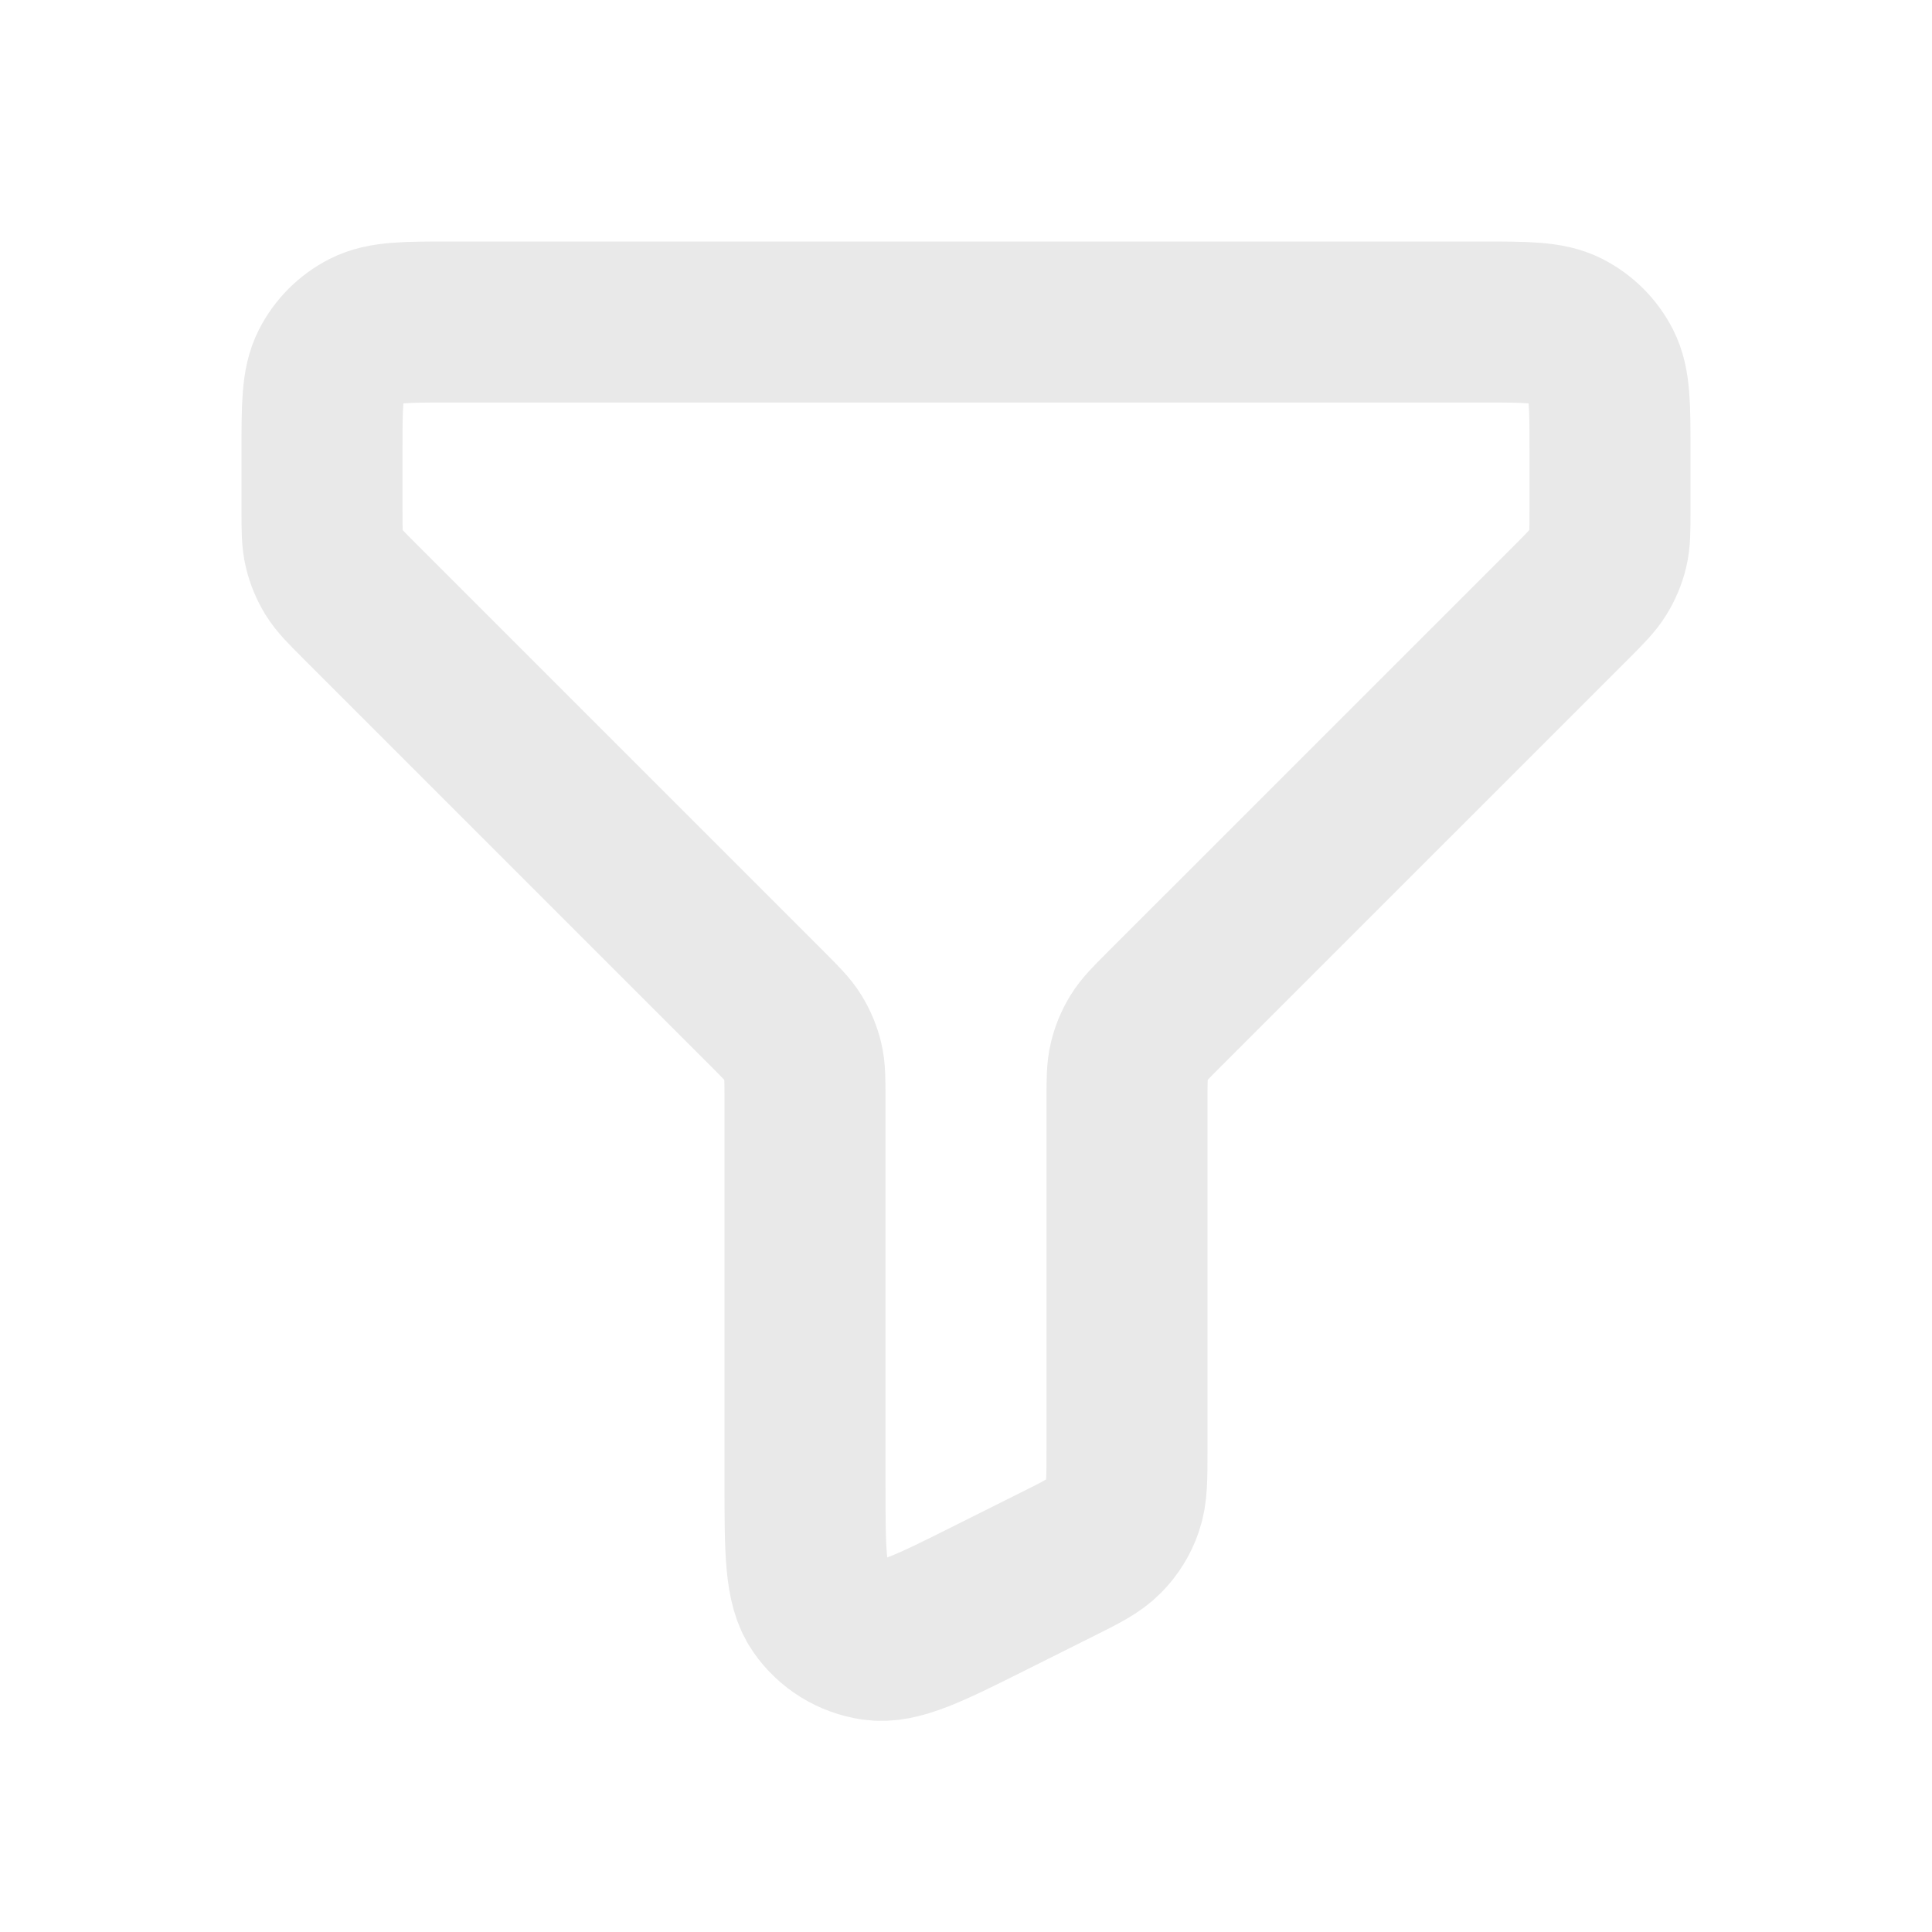
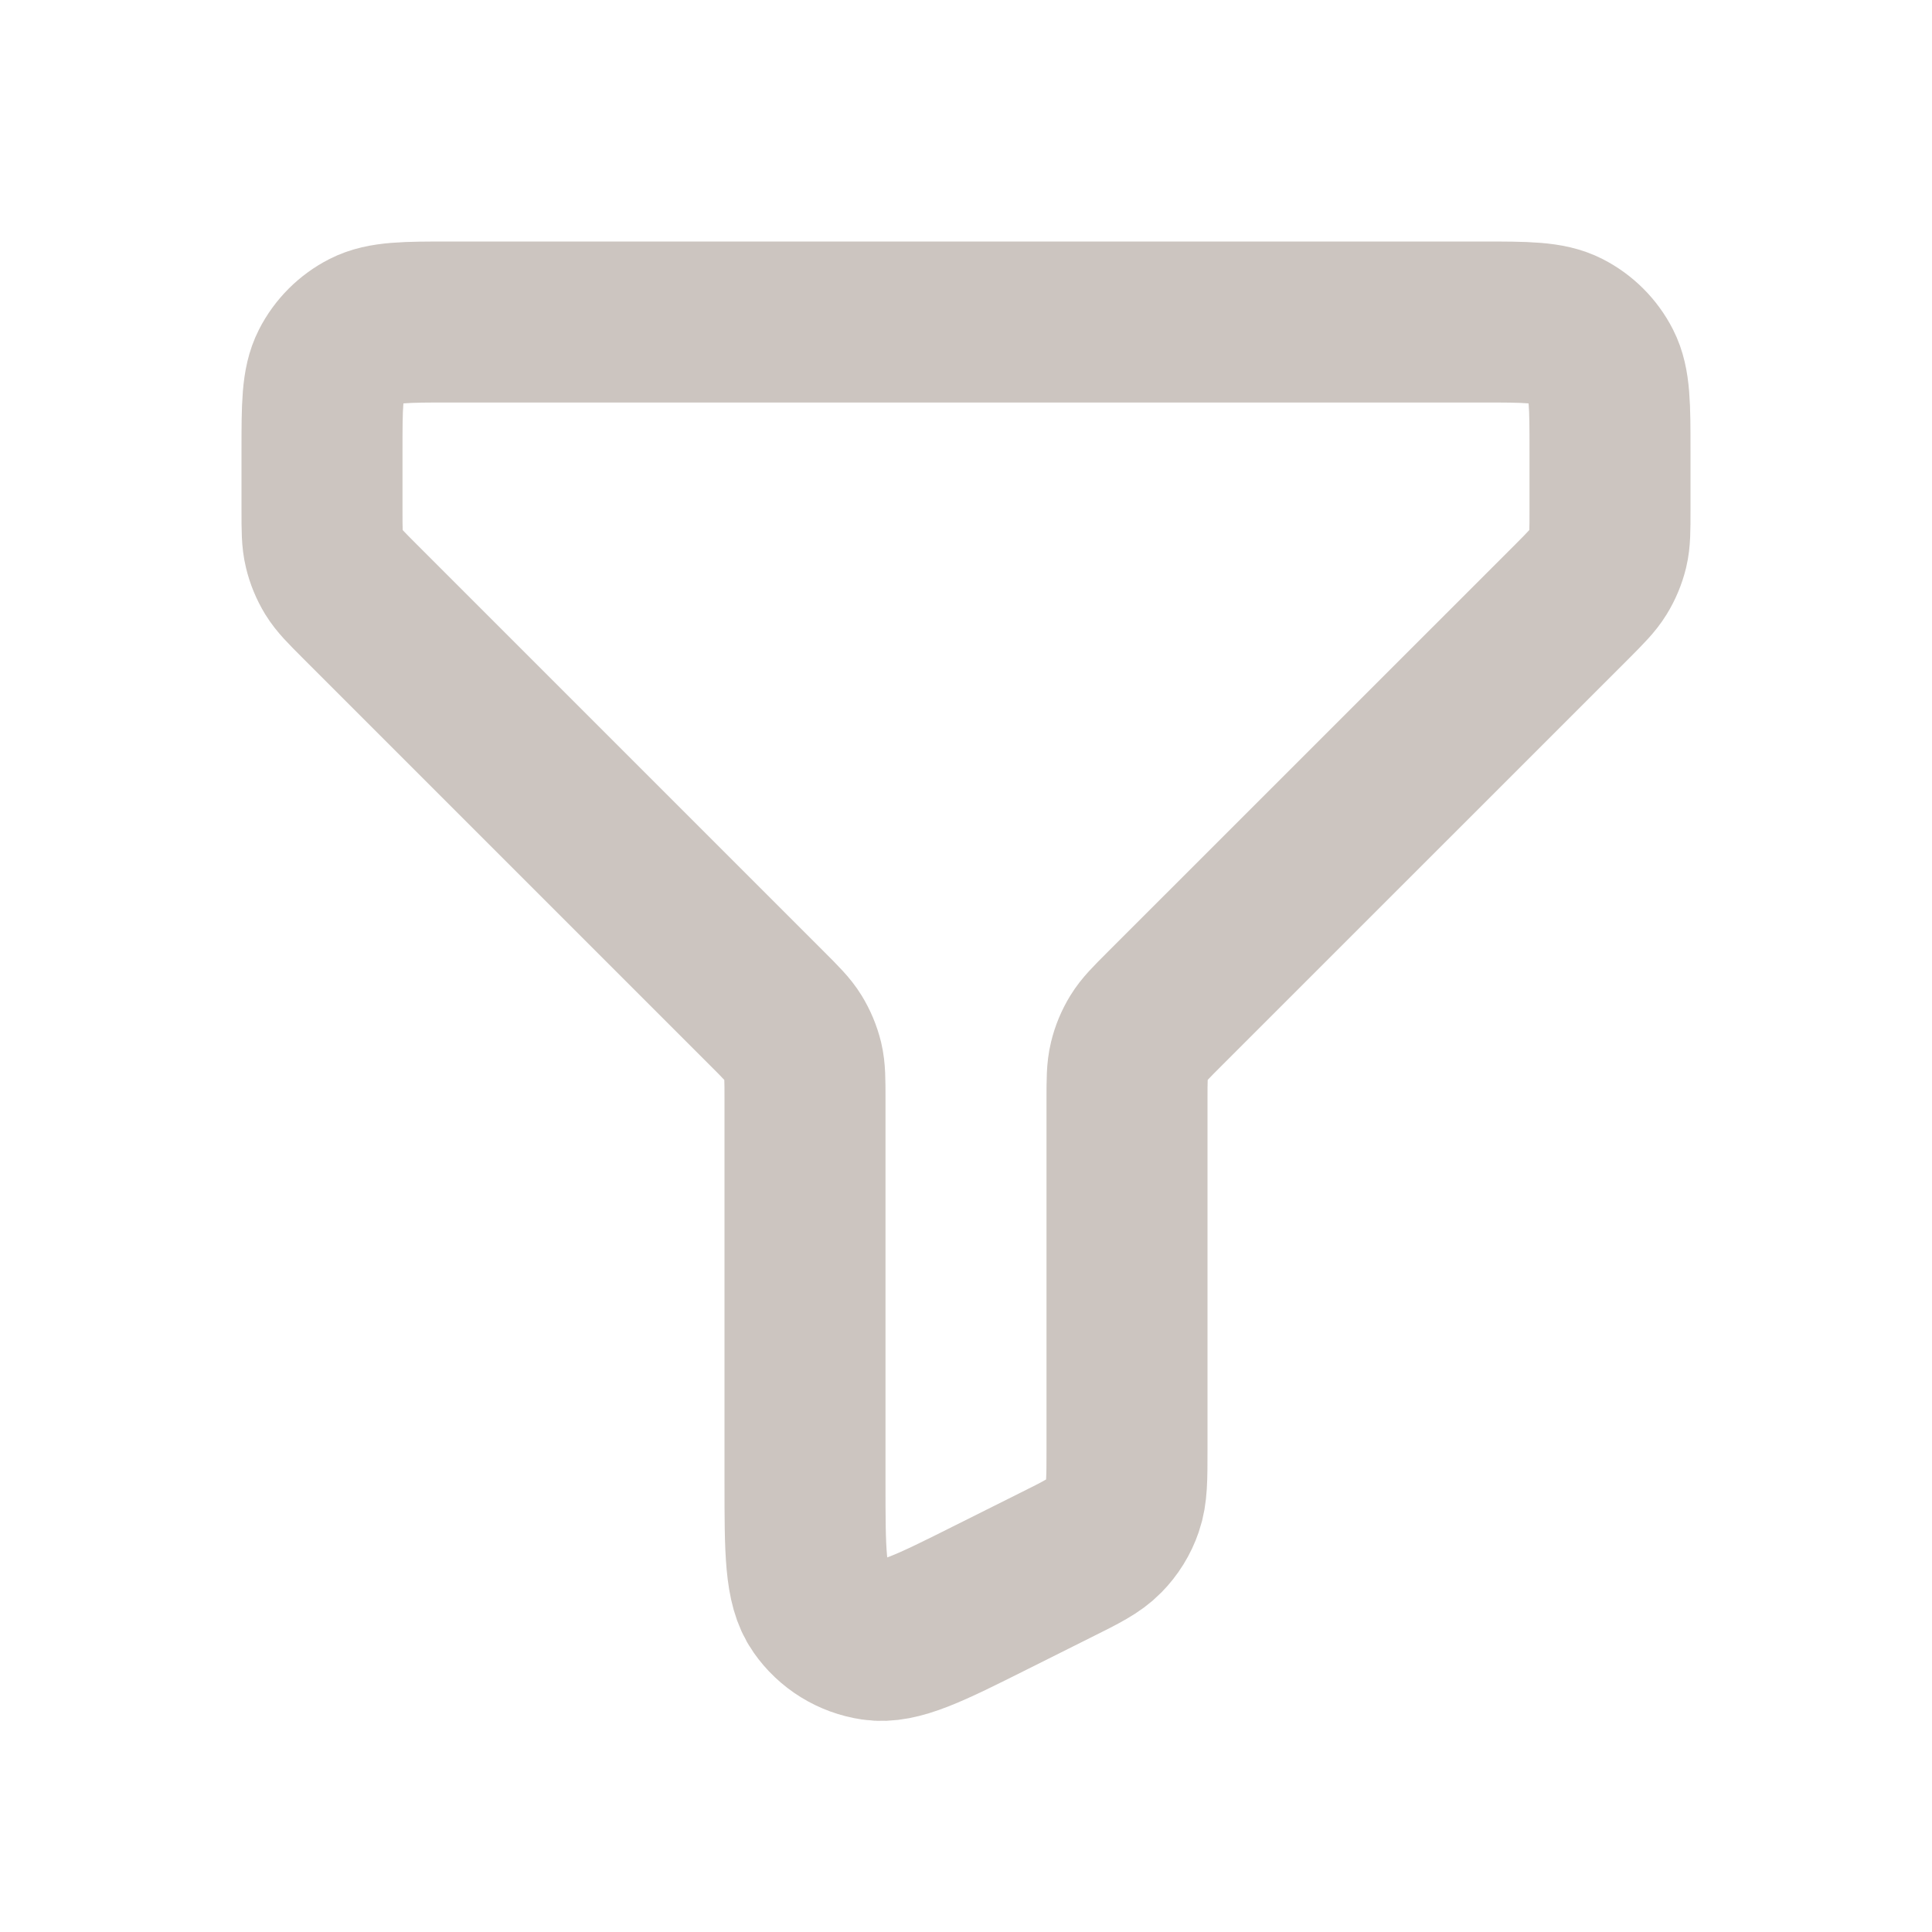
<svg xmlns="http://www.w3.org/2000/svg" width="24" height="24" viewBox="0 0 24 24" fill="none">
-   <path d="M20 5.6C20 5.04 20 4.76 19.891 4.546C19.795 4.358 19.642 4.205 19.454 4.109C19.24 4 18.96 4 18.4 4H5.6C5.04 4 4.76 4 4.546 4.109C4.358 4.205 4.205 4.358 4.109 4.546C4 4.76 4 5.04 4 5.6V6.337C4 6.582 4 6.704 4.028 6.819C4.052 6.921 4.093 7.019 4.147 7.108C4.209 7.209 4.296 7.296 4.469 7.469L9.531 12.531C9.704 12.704 9.79 12.79 9.852 12.891C9.907 12.981 9.948 13.079 9.973 13.181C10 13.295 10 13.415 10 13.655V18.411C10 19.268 10 19.697 10.181 19.955C10.338 20.181 10.581 20.331 10.854 20.371C11.165 20.417 11.549 20.226 12.315 19.842L13.115 19.442C13.437 19.282 13.597 19.201 13.714 19.081C13.818 18.976 13.897 18.849 13.945 18.708C14 18.55 14 18.37 14 18.011V13.663C14 13.418 14 13.296 14.028 13.181C14.052 13.079 14.093 12.981 14.148 12.891C14.209 12.791 14.295 12.705 14.465 12.535L14.469 12.531L19.532 7.469C19.704 7.296 19.79 7.209 19.852 7.108C19.907 7.019 19.948 6.921 19.973 6.819C20 6.706 20 6.584 20 6.345V5.6Z" stroke="#E9E9E9" stroke-width="2" stroke-linecap="round" stroke-linejoin="round" />
+   <path d="M20 5.6C20 5.04 20 4.76 19.891 4.546C19.795 4.358 19.642 4.205 19.454 4.109C19.24 4 18.96 4 18.4 4H5.6C5.04 4 4.76 4 4.546 4.109C4.358 4.205 4.205 4.358 4.109 4.546C4 4.76 4 5.04 4 5.6V6.337C4 6.582 4 6.704 4.028 6.819C4.052 6.921 4.093 7.019 4.147 7.108C4.209 7.209 4.296 7.296 4.469 7.469L9.531 12.531C9.704 12.704 9.79 12.79 9.852 12.891C9.907 12.981 9.948 13.079 9.973 13.181C10 13.295 10 13.415 10 13.655V18.411C10 19.268 10 19.697 10.181 19.955C10.338 20.181 10.581 20.331 10.854 20.371C11.165 20.417 11.549 20.226 12.315 19.842L13.115 19.442C13.437 19.282 13.597 19.201 13.714 19.081C13.818 18.976 13.897 18.849 13.945 18.708C14 18.55 14 18.37 14 18.011V13.663C14 13.418 14 13.296 14.028 13.181C14.052 13.079 14.093 12.981 14.148 12.891C14.209 12.791 14.295 12.705 14.465 12.535L14.469 12.531L19.532 7.469C19.704 7.296 19.79 7.209 19.852 7.108C19.907 7.019 19.948 6.921 19.973 6.819C20 6.706 20 6.584 20 6.345V5.6Z" stroke="#CCC5C0" stroke-width="2" stroke-linecap="round" stroke-linejoin="round" />
</svg>
